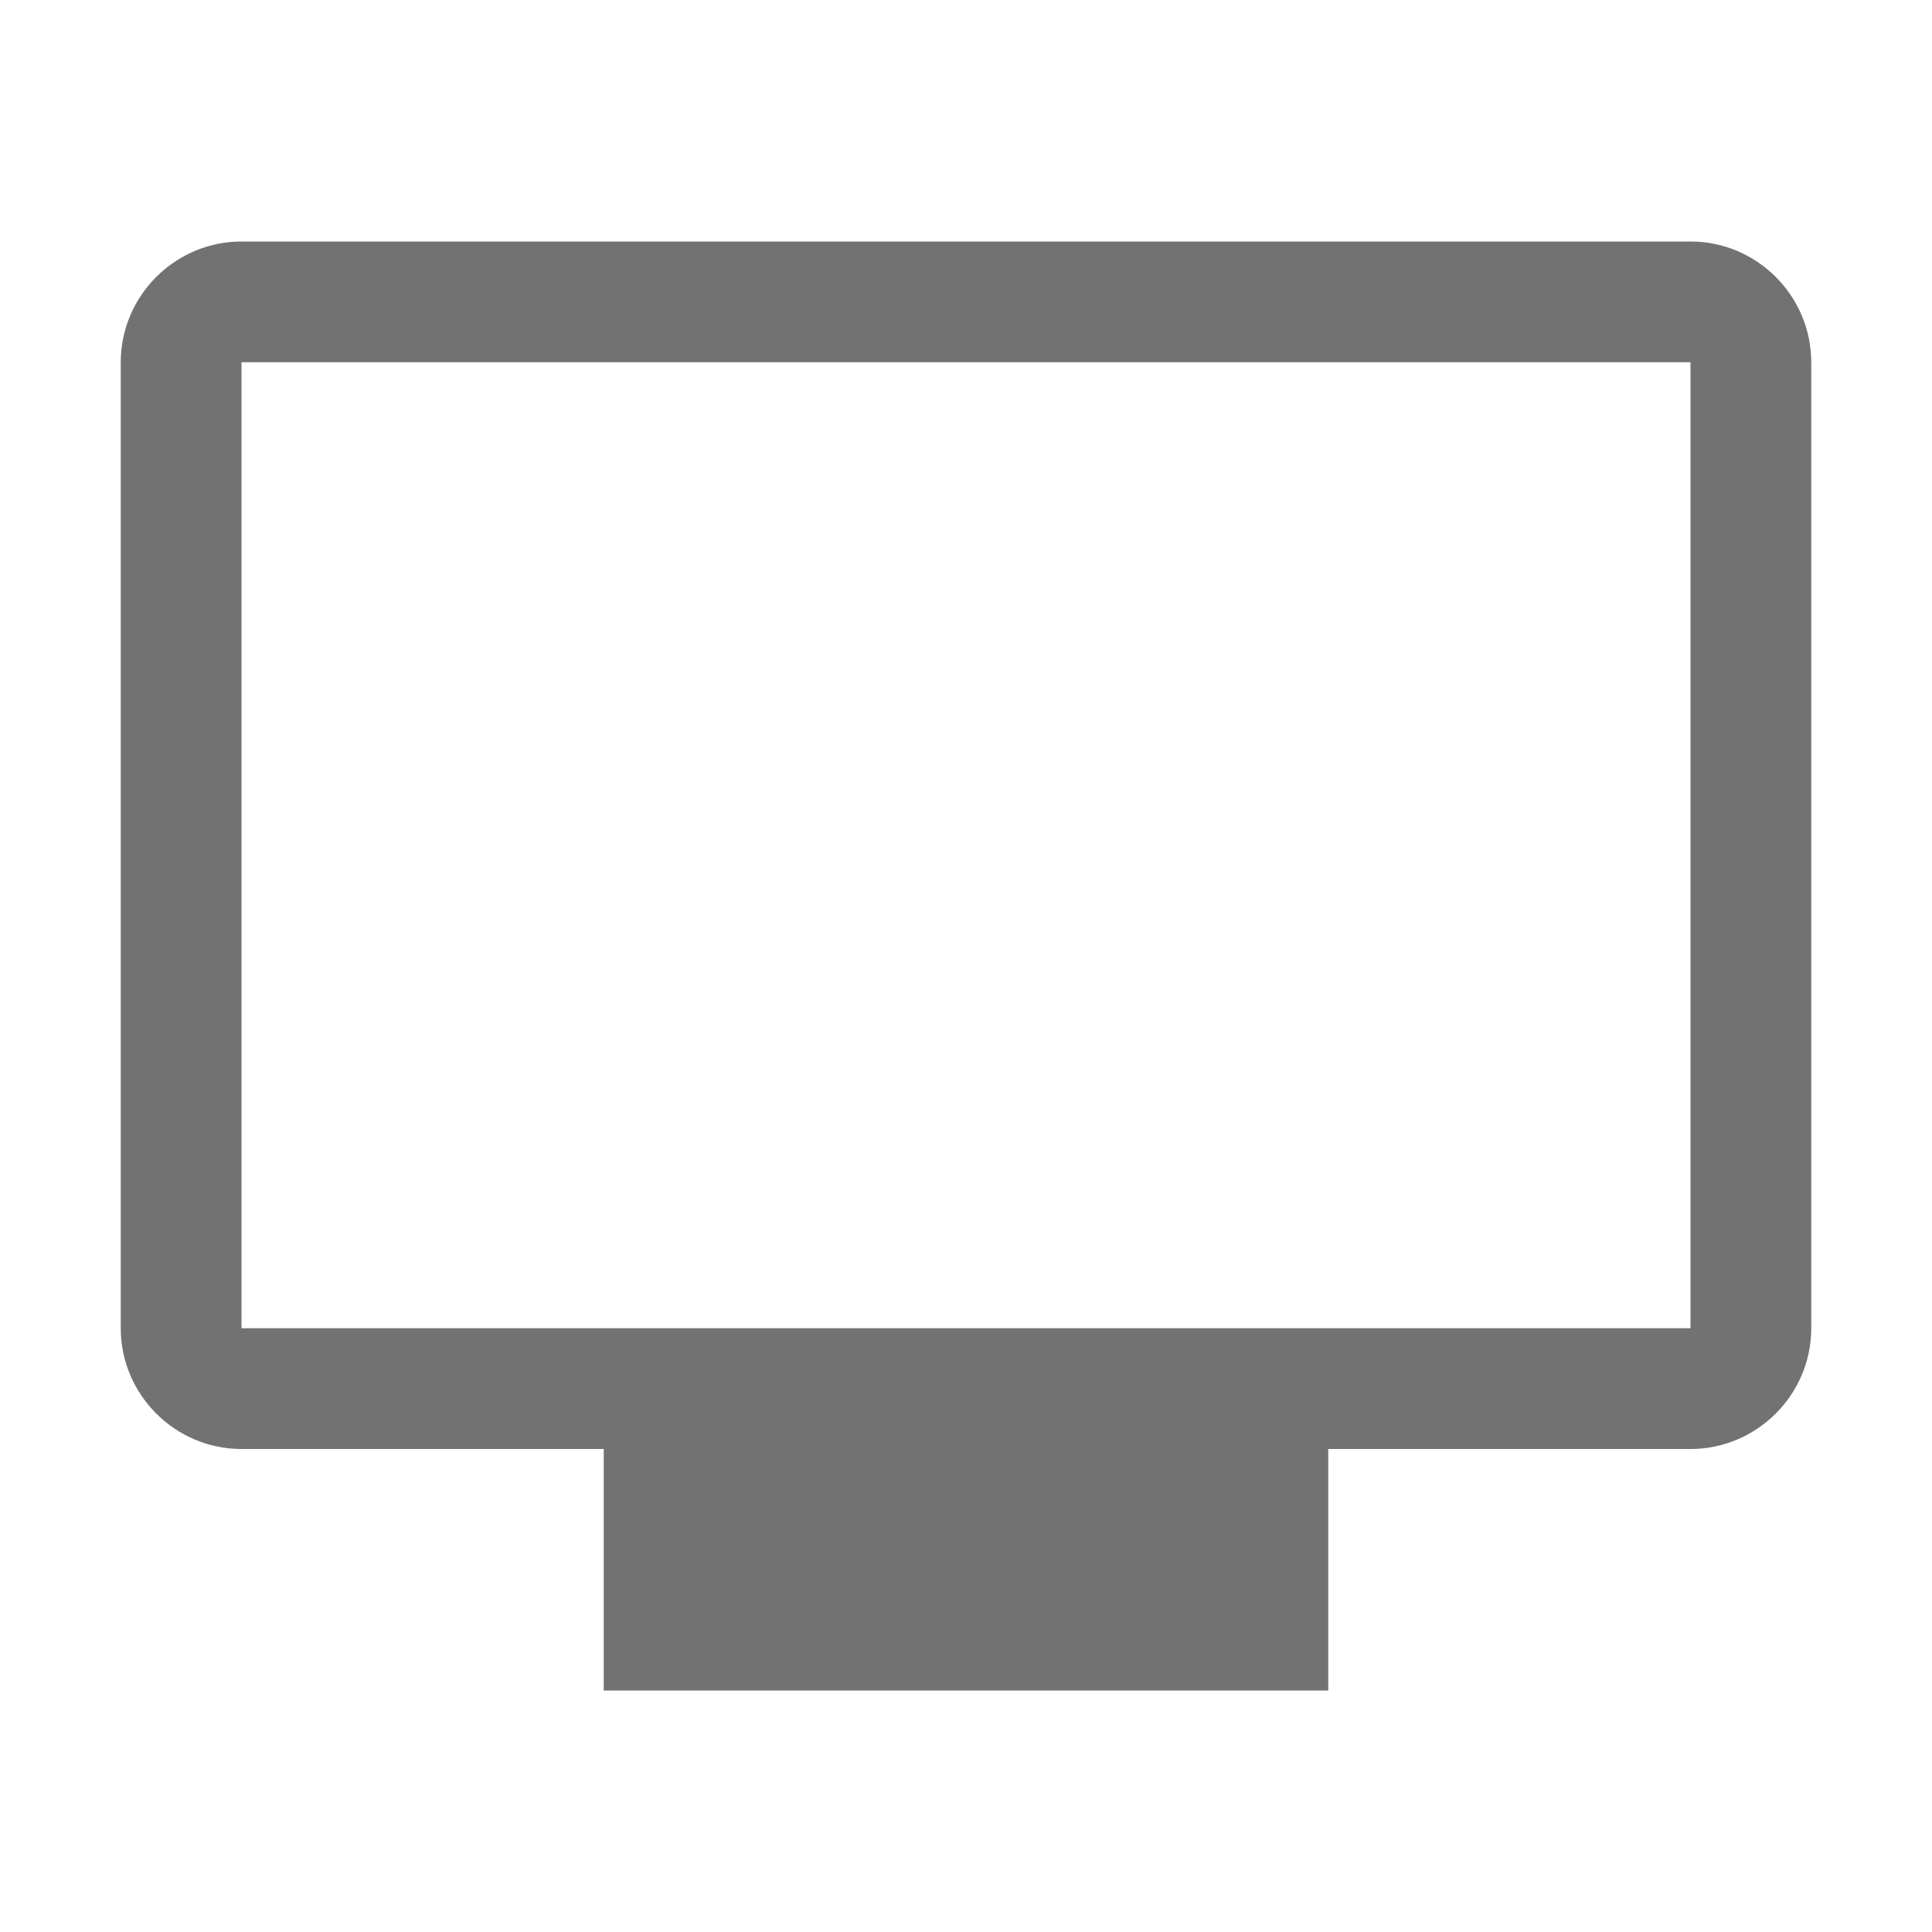
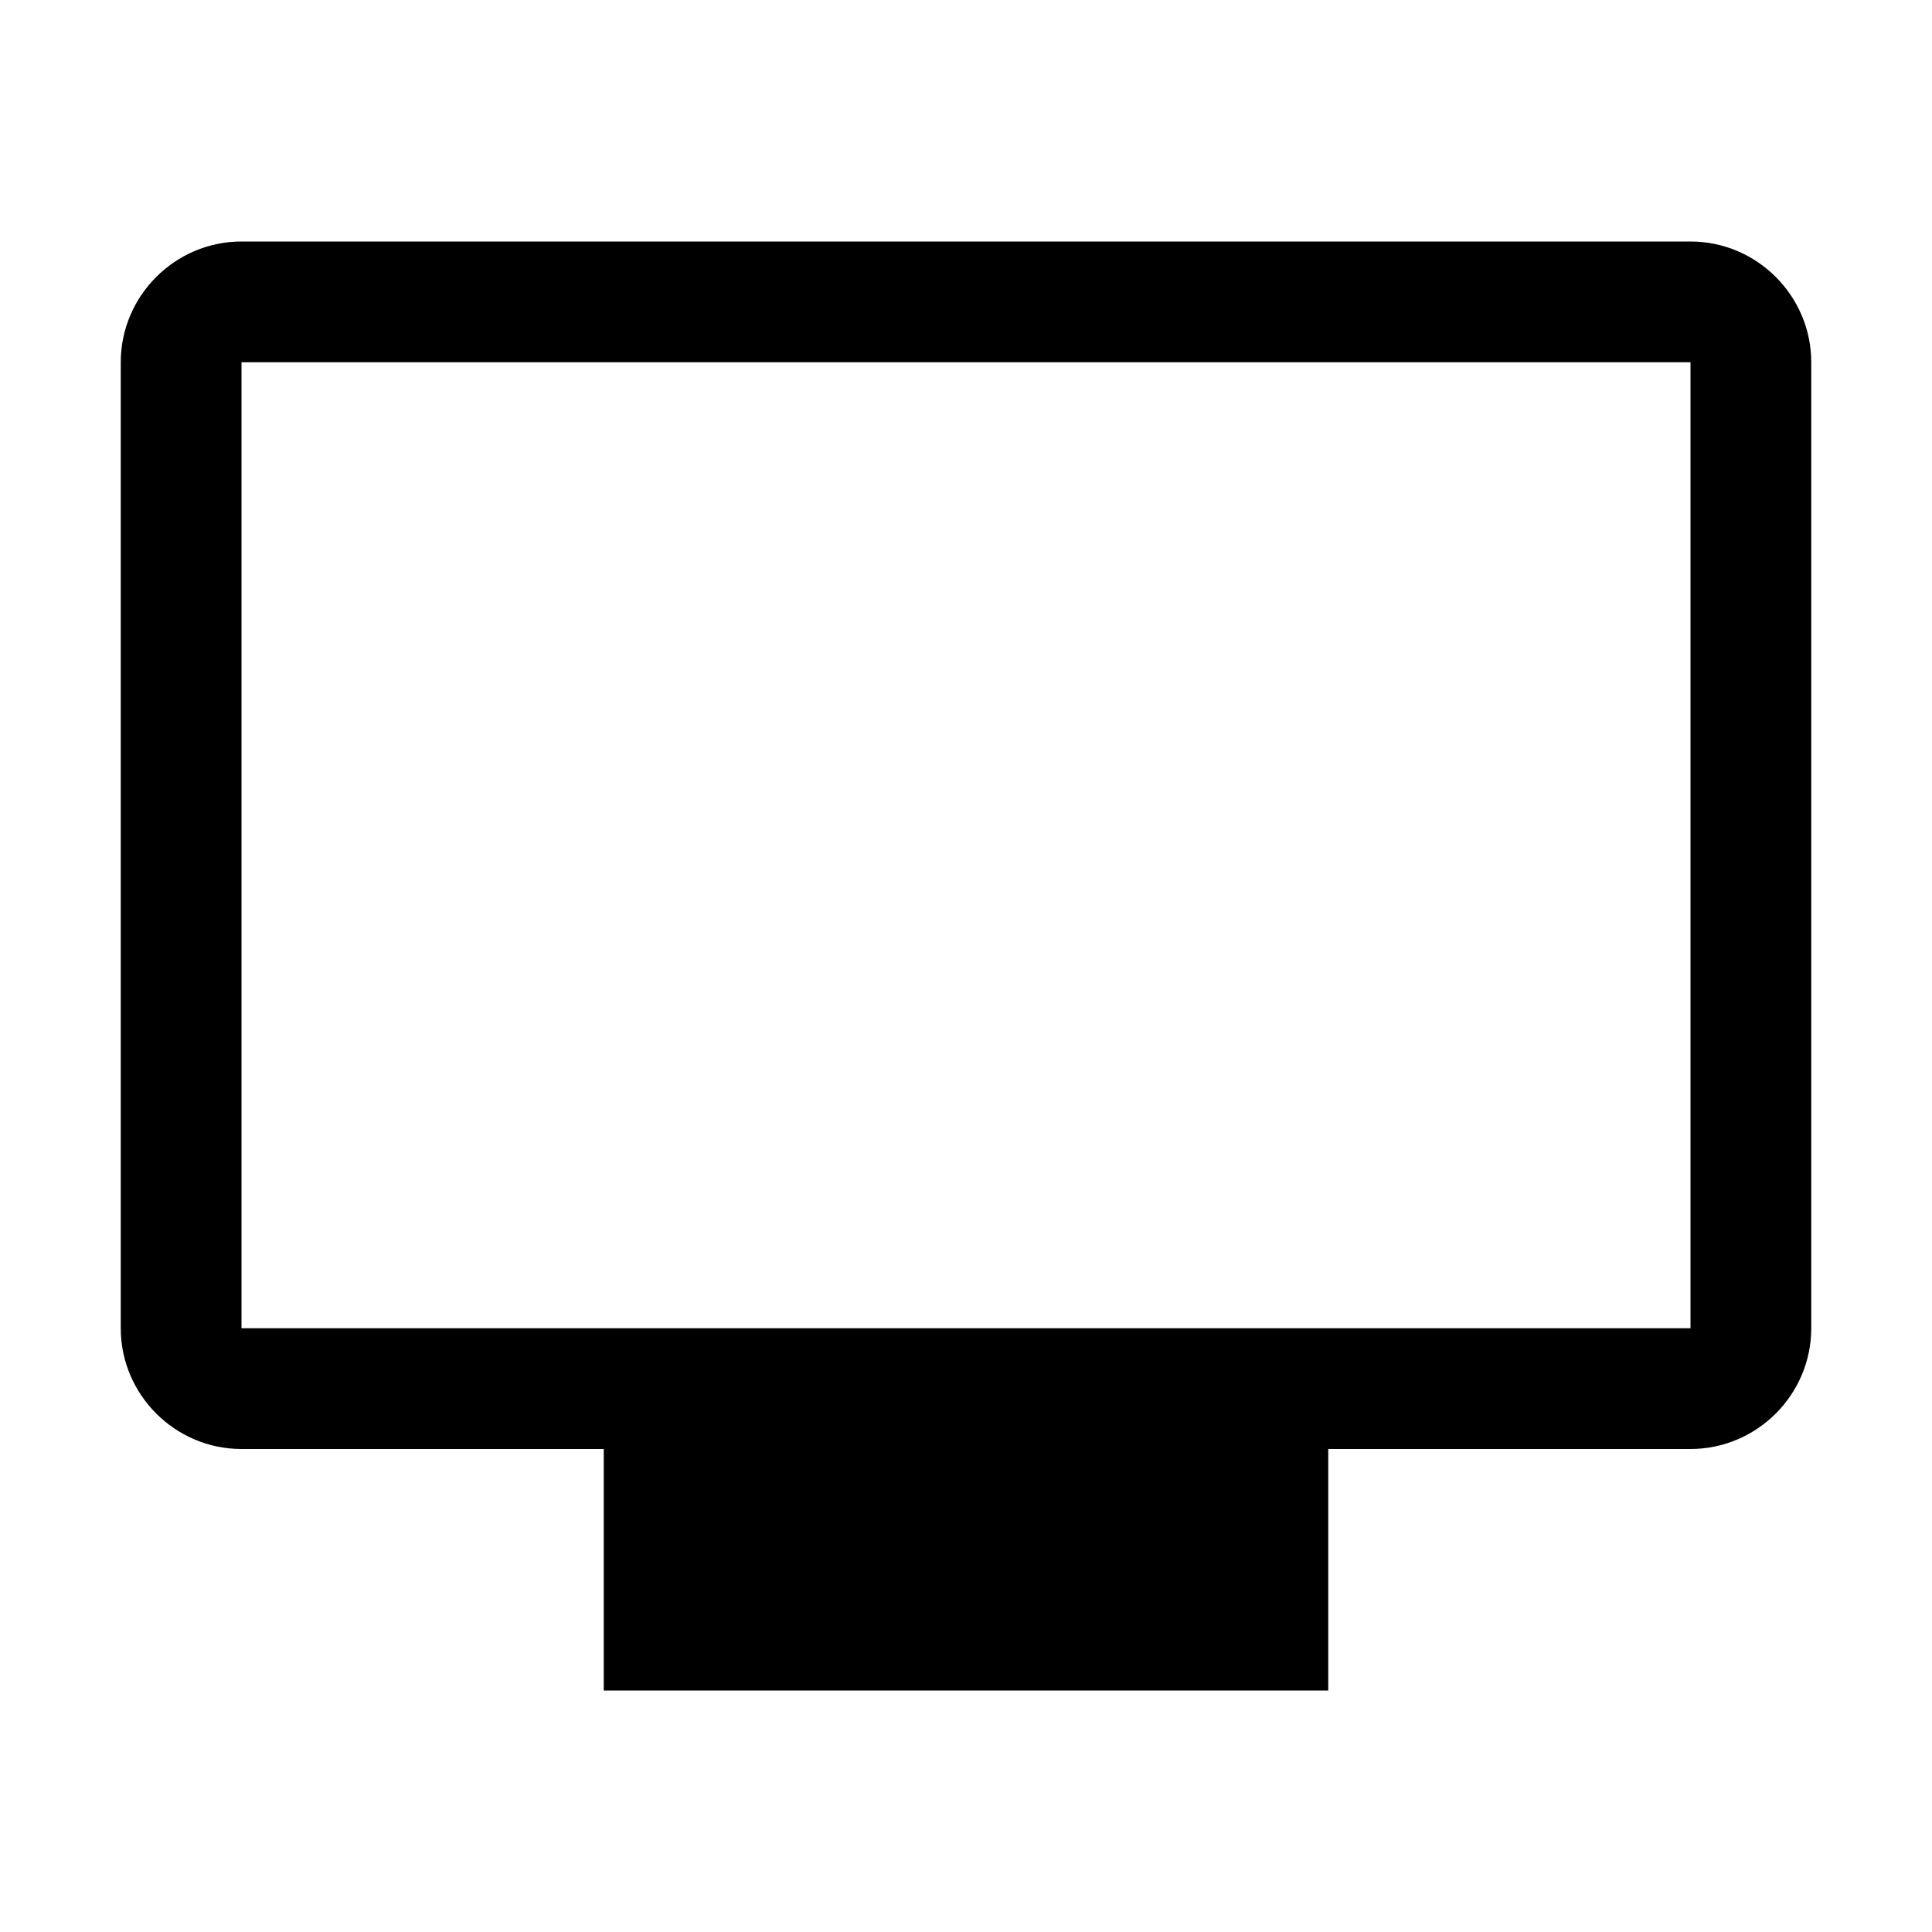
<svg xmlns="http://www.w3.org/2000/svg" viewBox="-2 -4 32 32">
  <g id="Layer_1" transform="translate(-2, -4)" style="enable-background:new 0 0 32 32">
    <g id="TV">
-       <path d="M28, 4L4, 4C2.9, 4 2, 4.9 2, 6L2, 22C2, 23.1 2.9, 24 4, 24L10, 24L10, 28L22, 28L22, 24L28, 24C29.1, 24 30, 23.1 30, 22L30, 6C30, 4.9 29.1, 4 28, 4zM28, 22L4, 22L4, 6L28, 6L28, 22z" fill="#727272" class="Black" />
+       <path d="M28, 4L4, 4C2.9, 4 2, 4.9 2, 6L2, 22C2, 23.1 2.9, 24 4, 24L10, 24L10, 28L22, 28L22, 24L28, 24C29.1, 24 30, 23.1 30, 22L30, 6C30, 4.9 29.1, 4 28, 4zM28, 22L4, 22L4, 6L28, 6L28, 22z" fill="#000000" class="Black" />
    </g>
  </g>
</svg>
